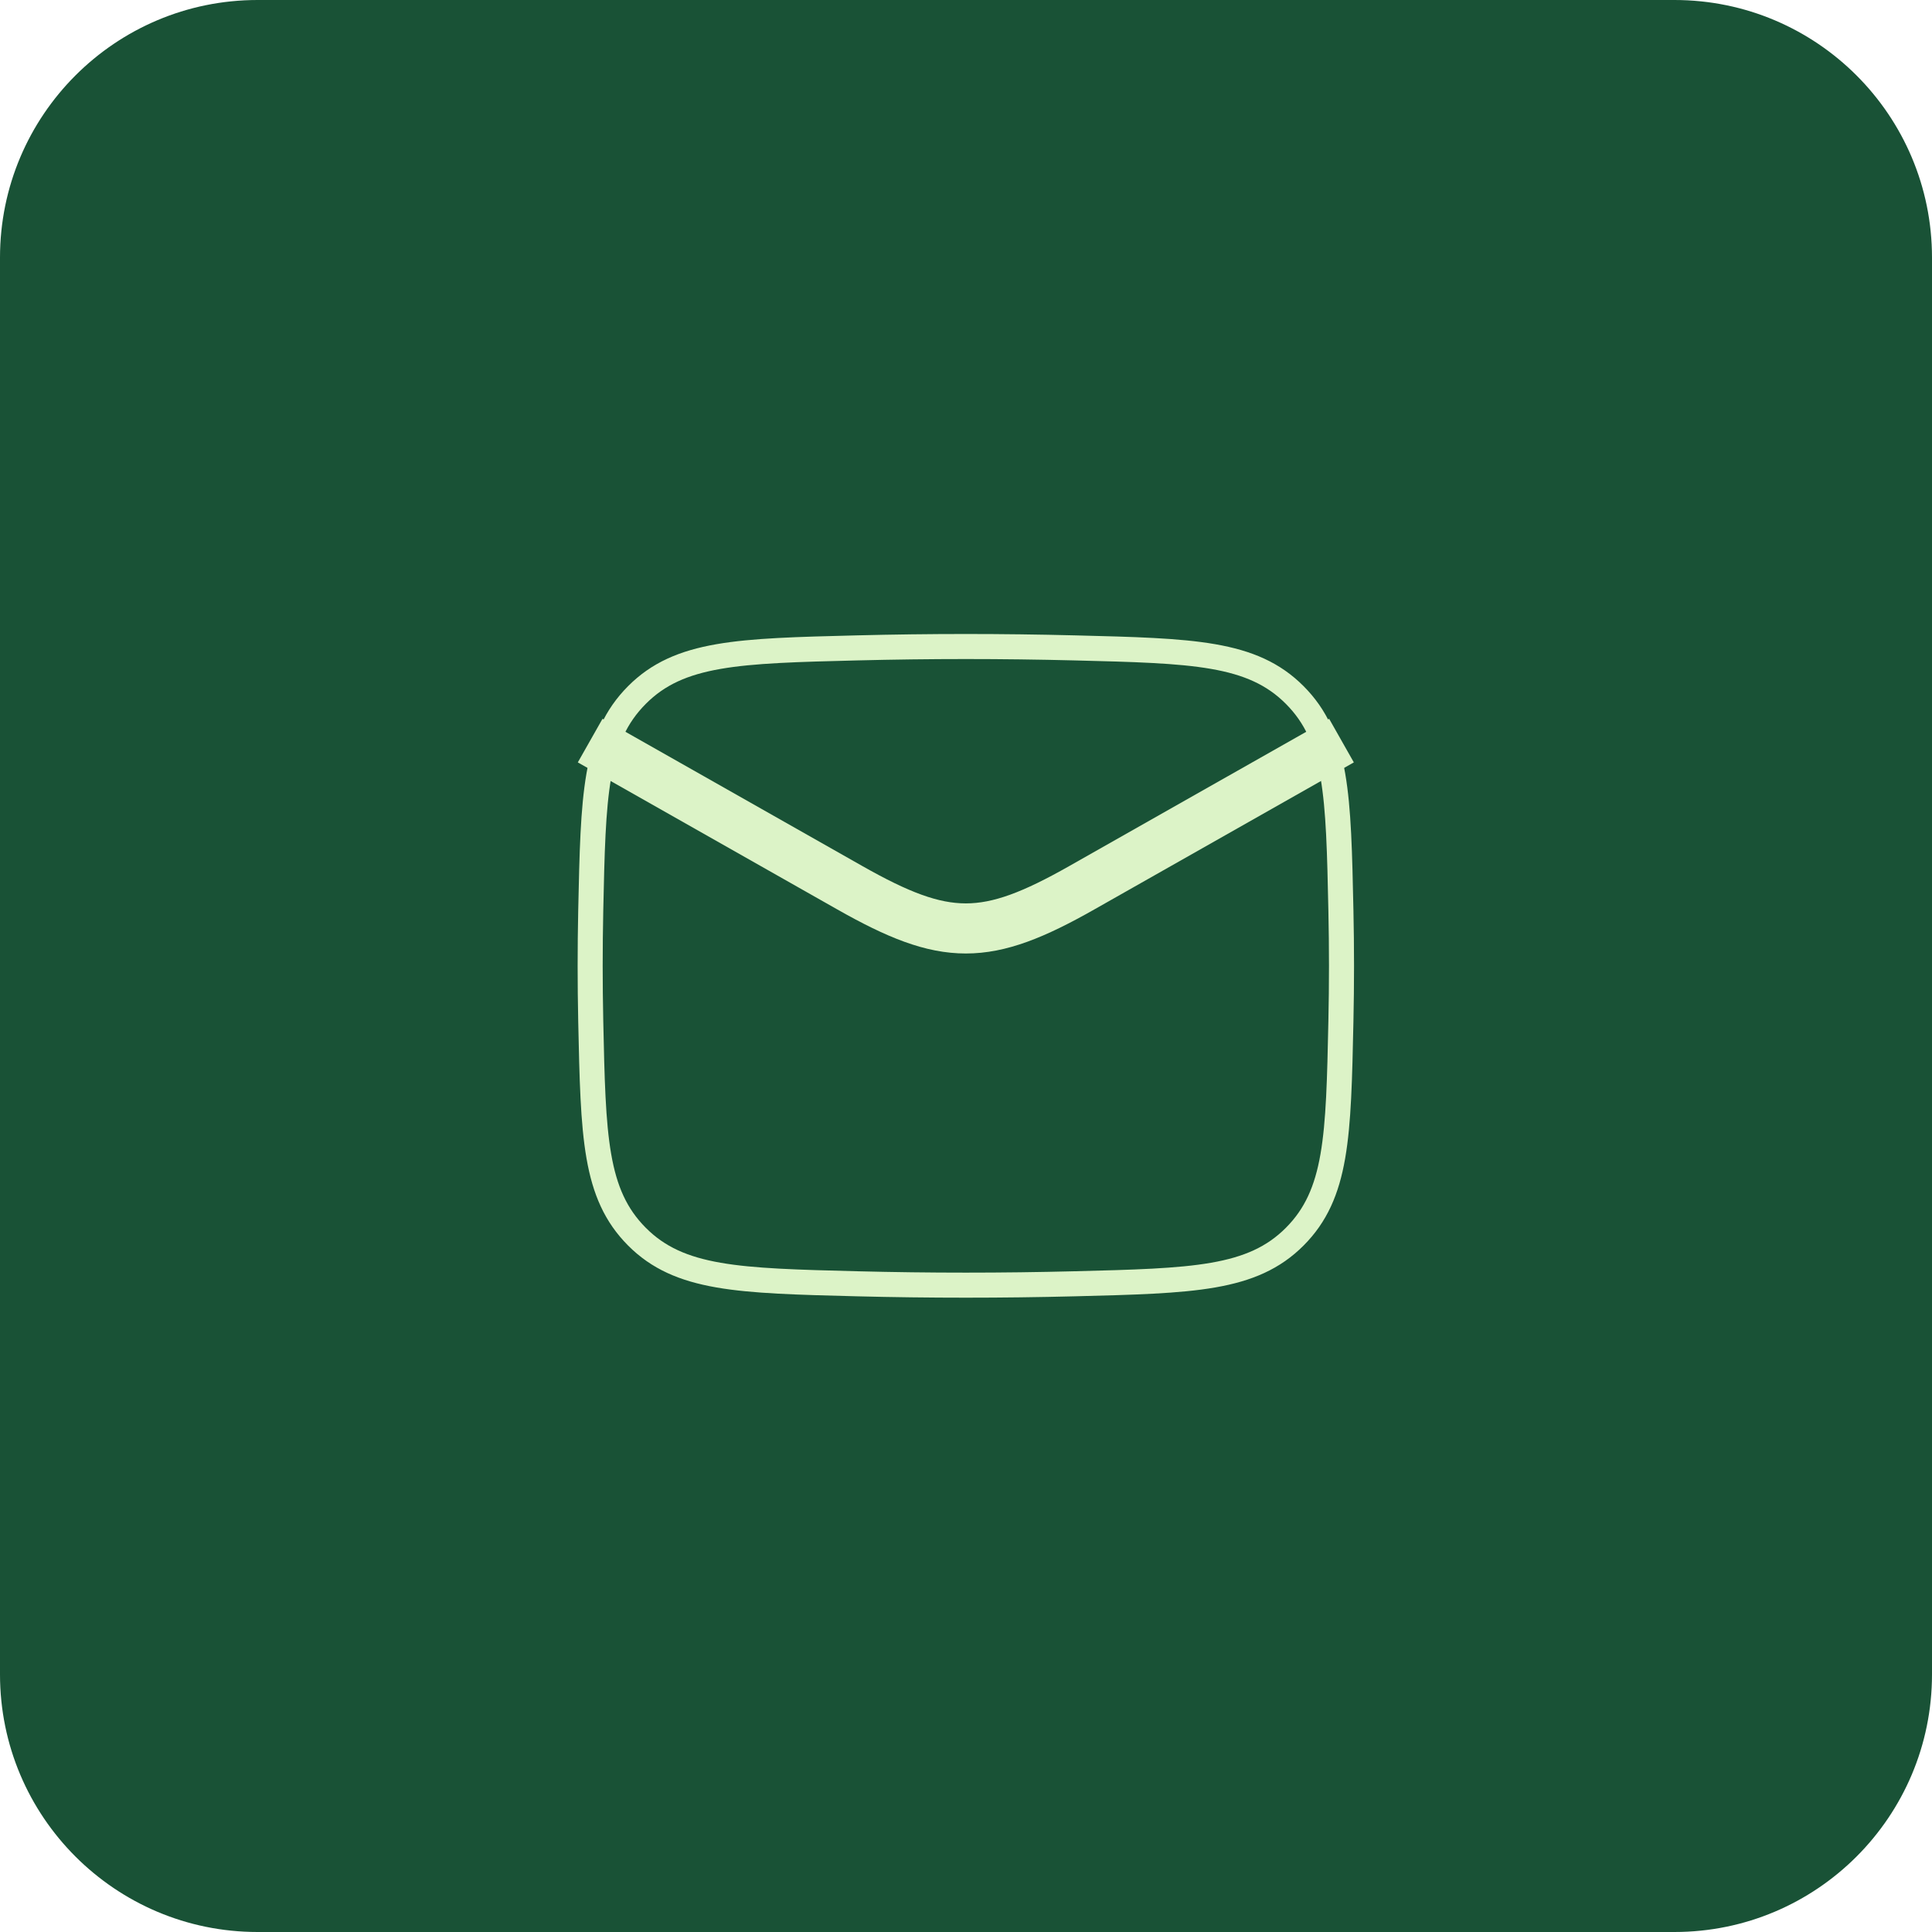
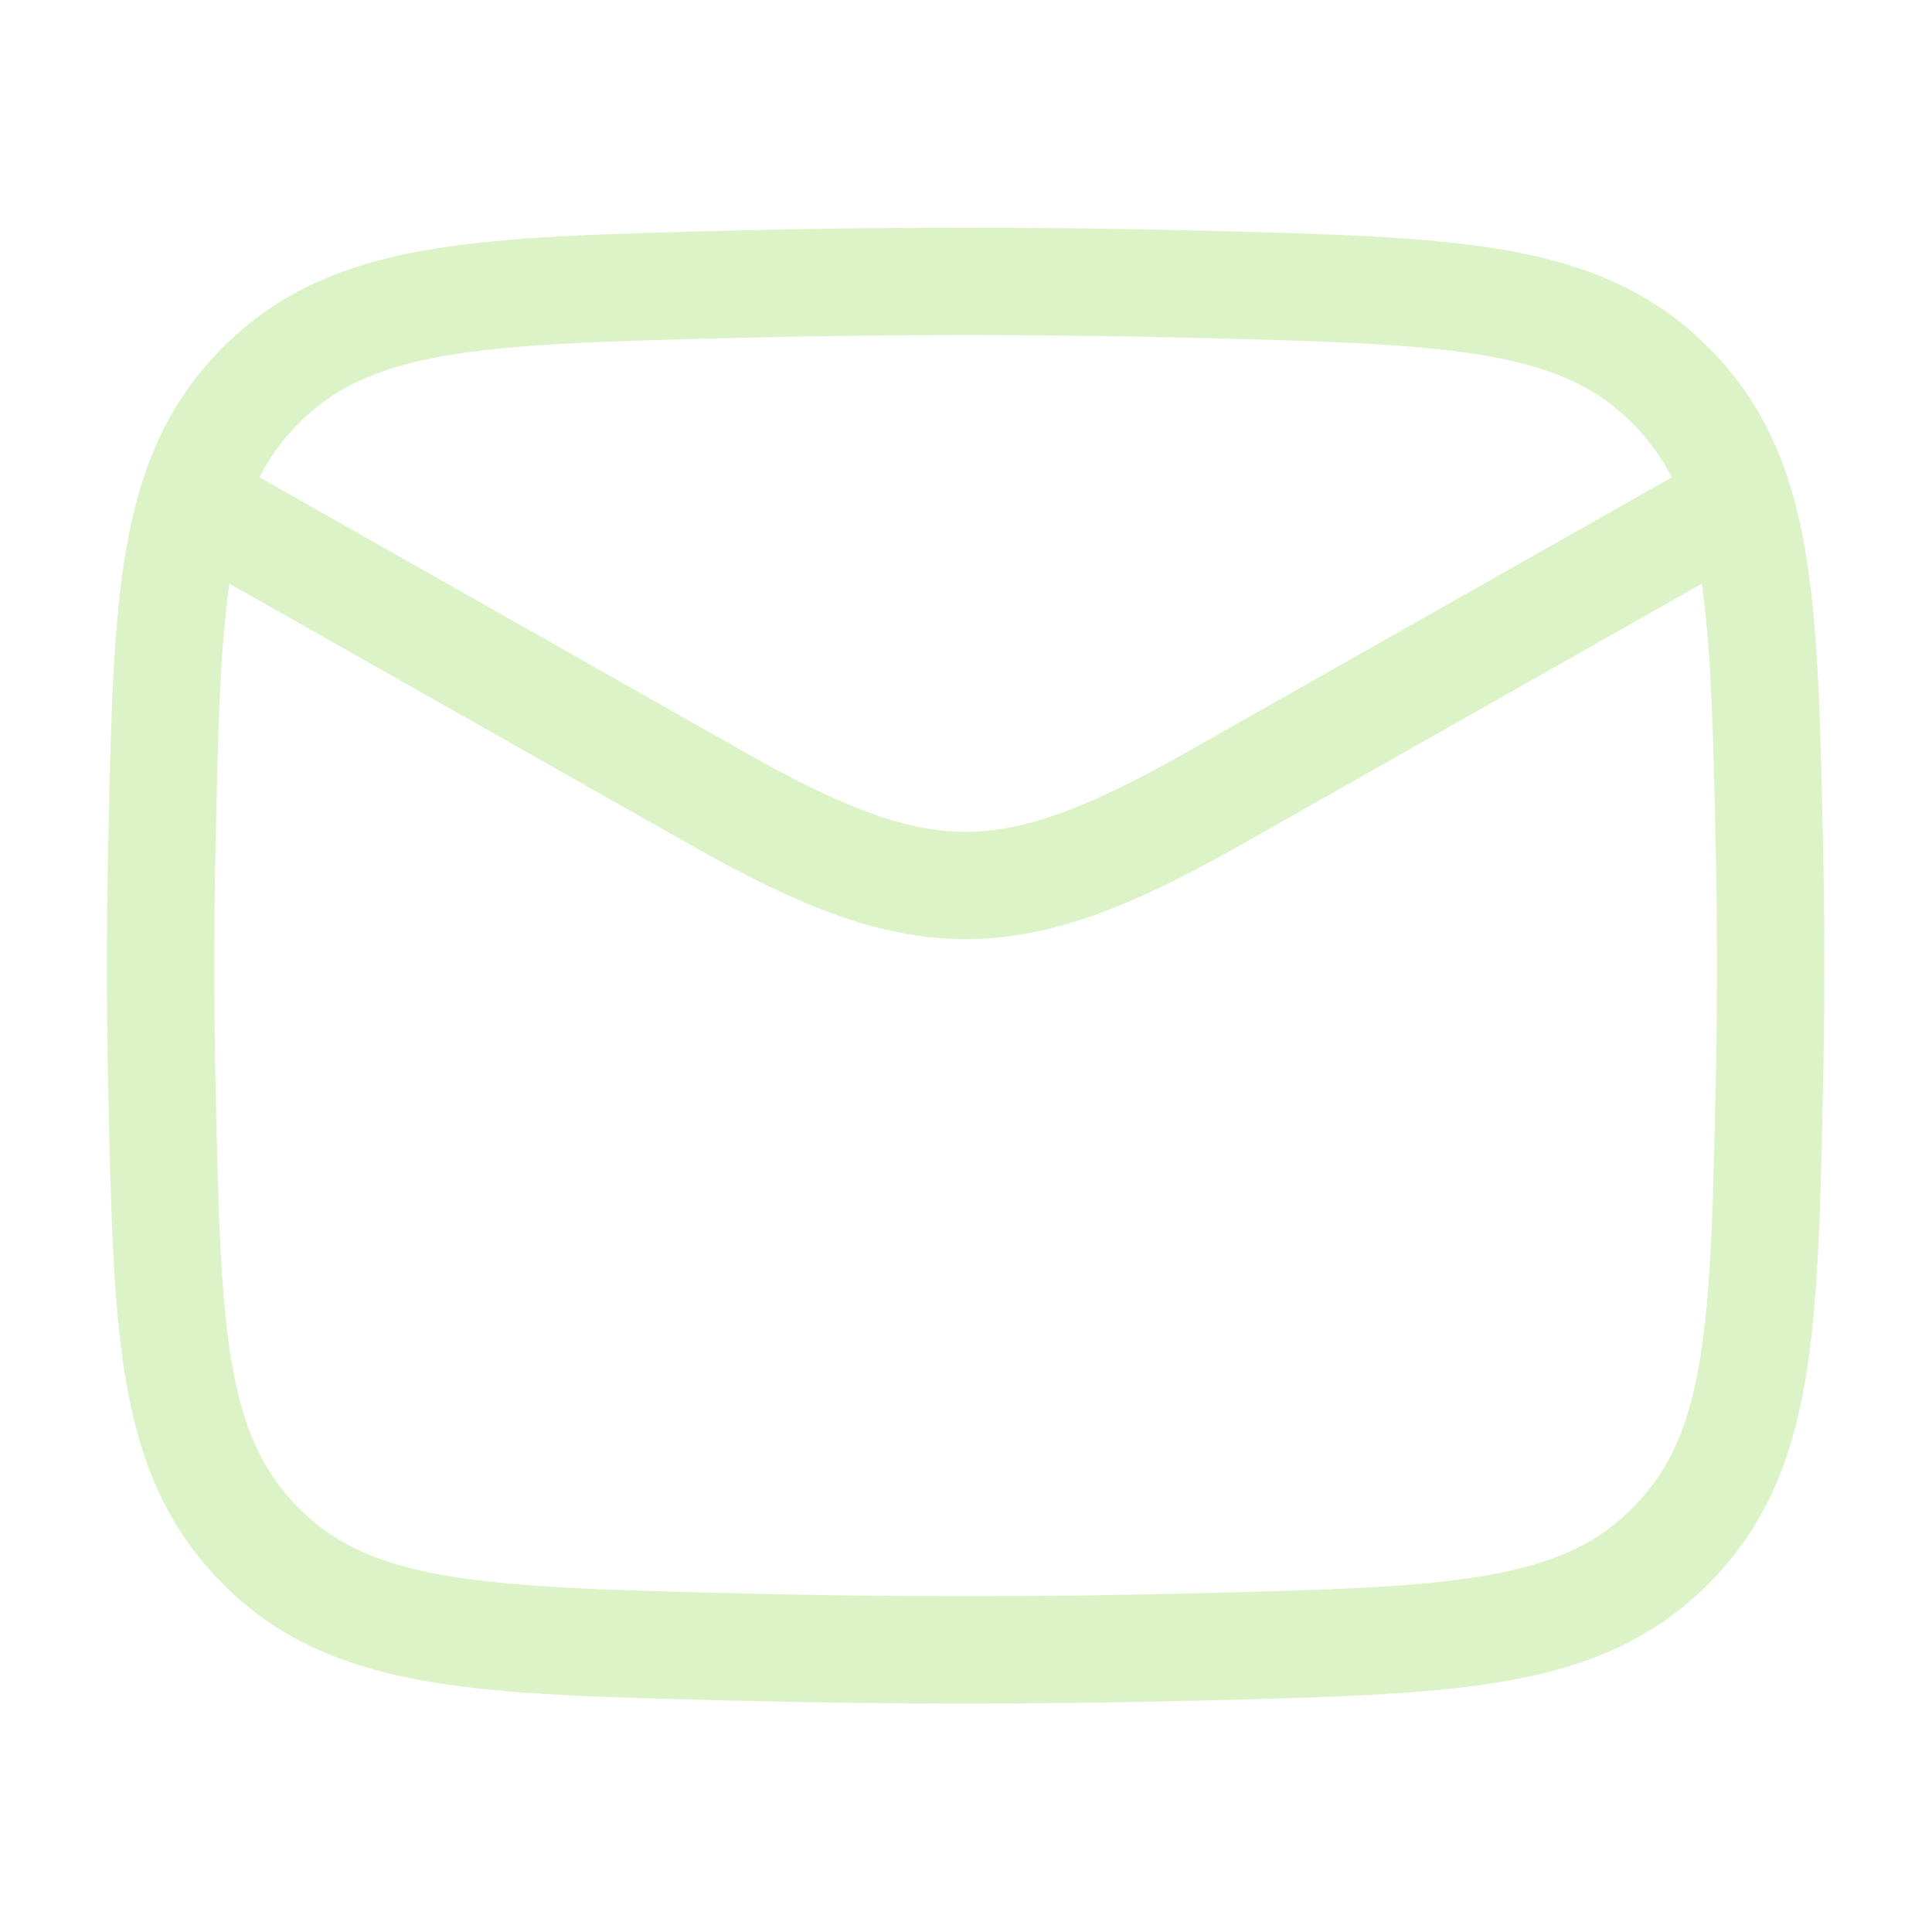
- <svg xmlns="http://www.w3.org/2000/svg" width="60" height="60" viewBox="0 0 60 60" fill="none">
-   <rect width="60" height="60" rx="8" fill="#195236" />
-   <path d="M18.328 23L26.393 27.57C29.367 29.255 30.623 29.255 33.596 27.57L41.661 23" stroke="#DCF3C7" stroke-width="1.556" stroke-linejoin="round" />
-   <path d="M18.346 31.716C18.423 35.293 18.461 37.081 19.781 38.406C21.1 39.73 22.937 39.776 26.61 39.869C28.874 39.926 31.116 39.926 33.38 39.869C37.053 39.776 38.889 39.73 40.209 38.406C41.529 37.081 41.567 35.293 41.643 31.716C41.668 30.566 41.668 29.423 41.643 28.273C41.567 24.697 41.529 22.909 40.209 21.584C38.889 20.259 37.053 20.213 33.38 20.121C31.116 20.064 28.874 20.064 26.61 20.121C22.937 20.213 21.1 20.259 19.781 21.584C18.461 22.909 18.423 24.697 18.346 28.273C18.322 29.423 18.322 30.566 18.346 31.716Z" stroke="#DCF3C7" stroke-width="0.778" stroke-linejoin="round" />
+ <svg xmlns="http://www.w3.org/2000/svg" width="14" height="14" viewBox="0 0 14 14" fill="none">
+   <path d="M1.164 3.5L5.197 5.785C6.683 6.627 7.311 6.627 8.798 5.785L12.831 3.5" stroke="#DCF3C7" stroke-width="0.778" stroke-linejoin="round" />
+   <path d="M1.173 7.858C1.211 9.646 1.23 10.54 1.89 11.203C2.55 11.865 3.468 11.888 5.305 11.934C6.437 11.963 7.558 11.963 8.69 11.934C10.526 11.888 11.445 11.865 12.104 11.203C12.764 10.54 12.783 9.646 12.822 7.858C12.834 7.283 12.834 6.712 12.822 6.137C12.783 4.348 12.764 3.454 12.104 2.792C11.445 2.13 10.526 2.107 8.69 2.06C7.558 2.032 6.437 2.032 5.305 2.06C3.468 2.107 2.55 2.13 1.89 2.792C1.23 3.454 1.211 4.348 1.173 6.137C1.161 6.712 1.161 7.283 1.173 7.858Z" stroke="#DCF3C7" stroke-width="0.778" stroke-linejoin="round" />
</svg>
